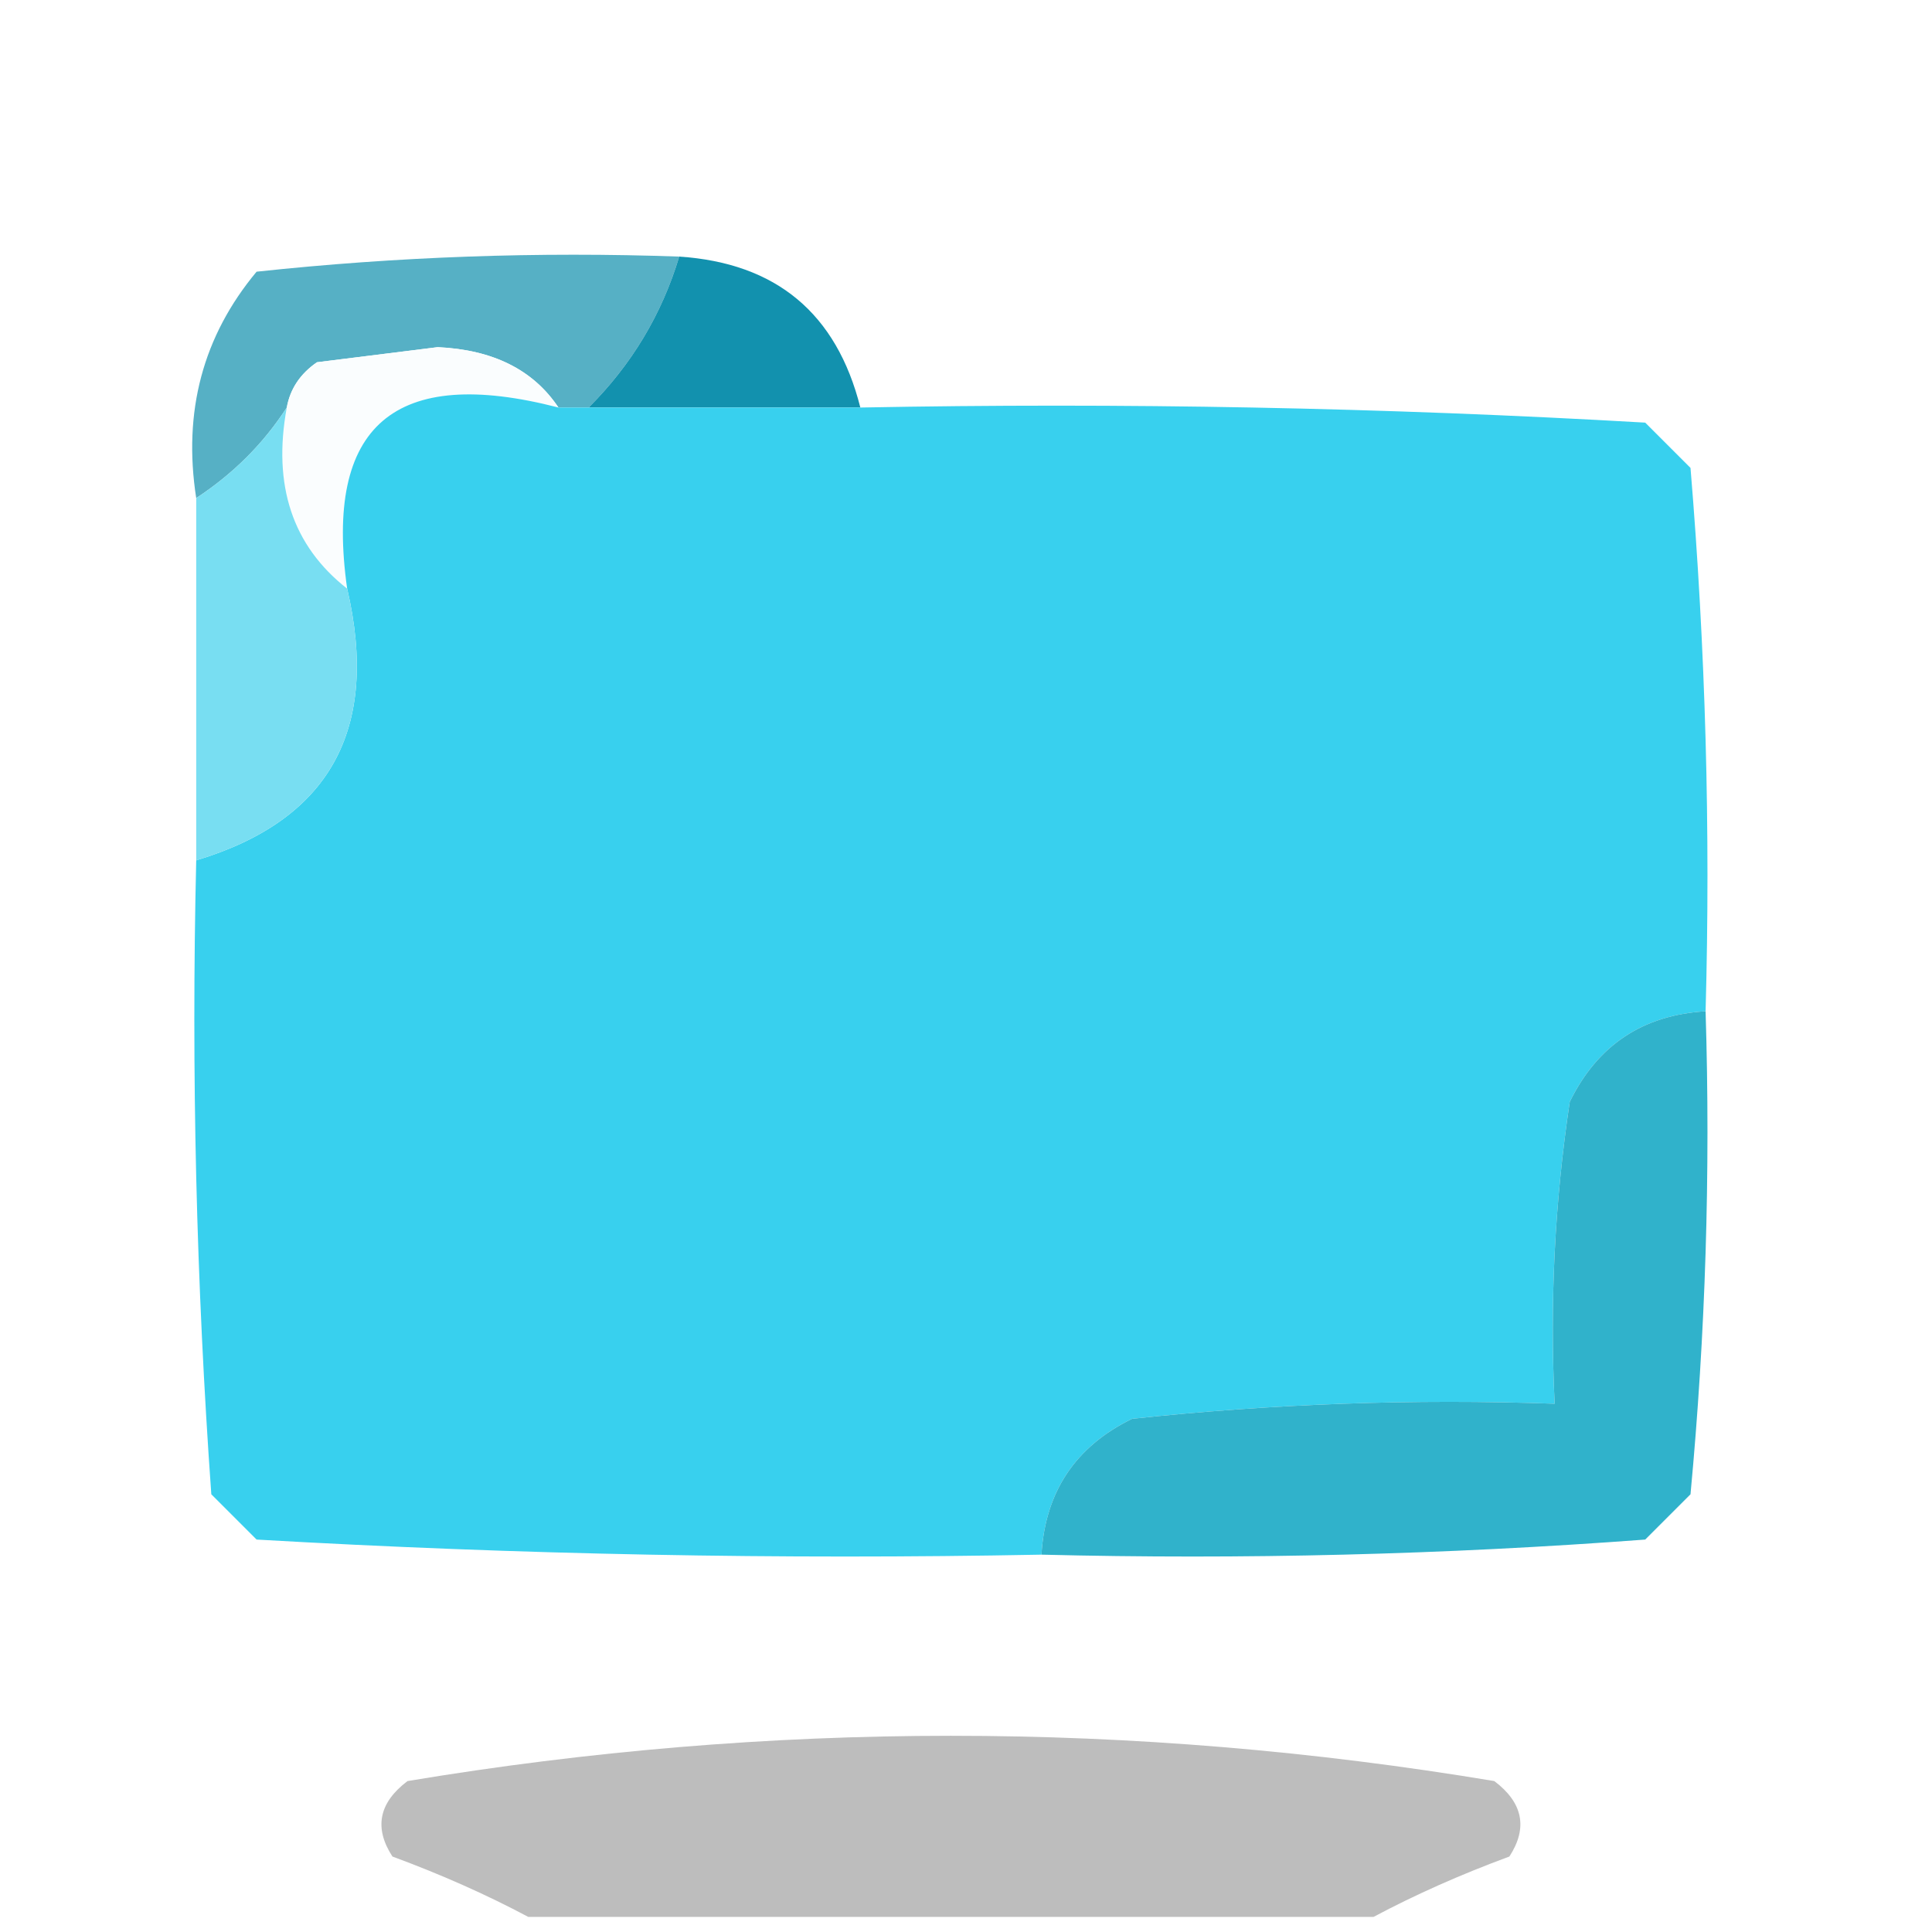
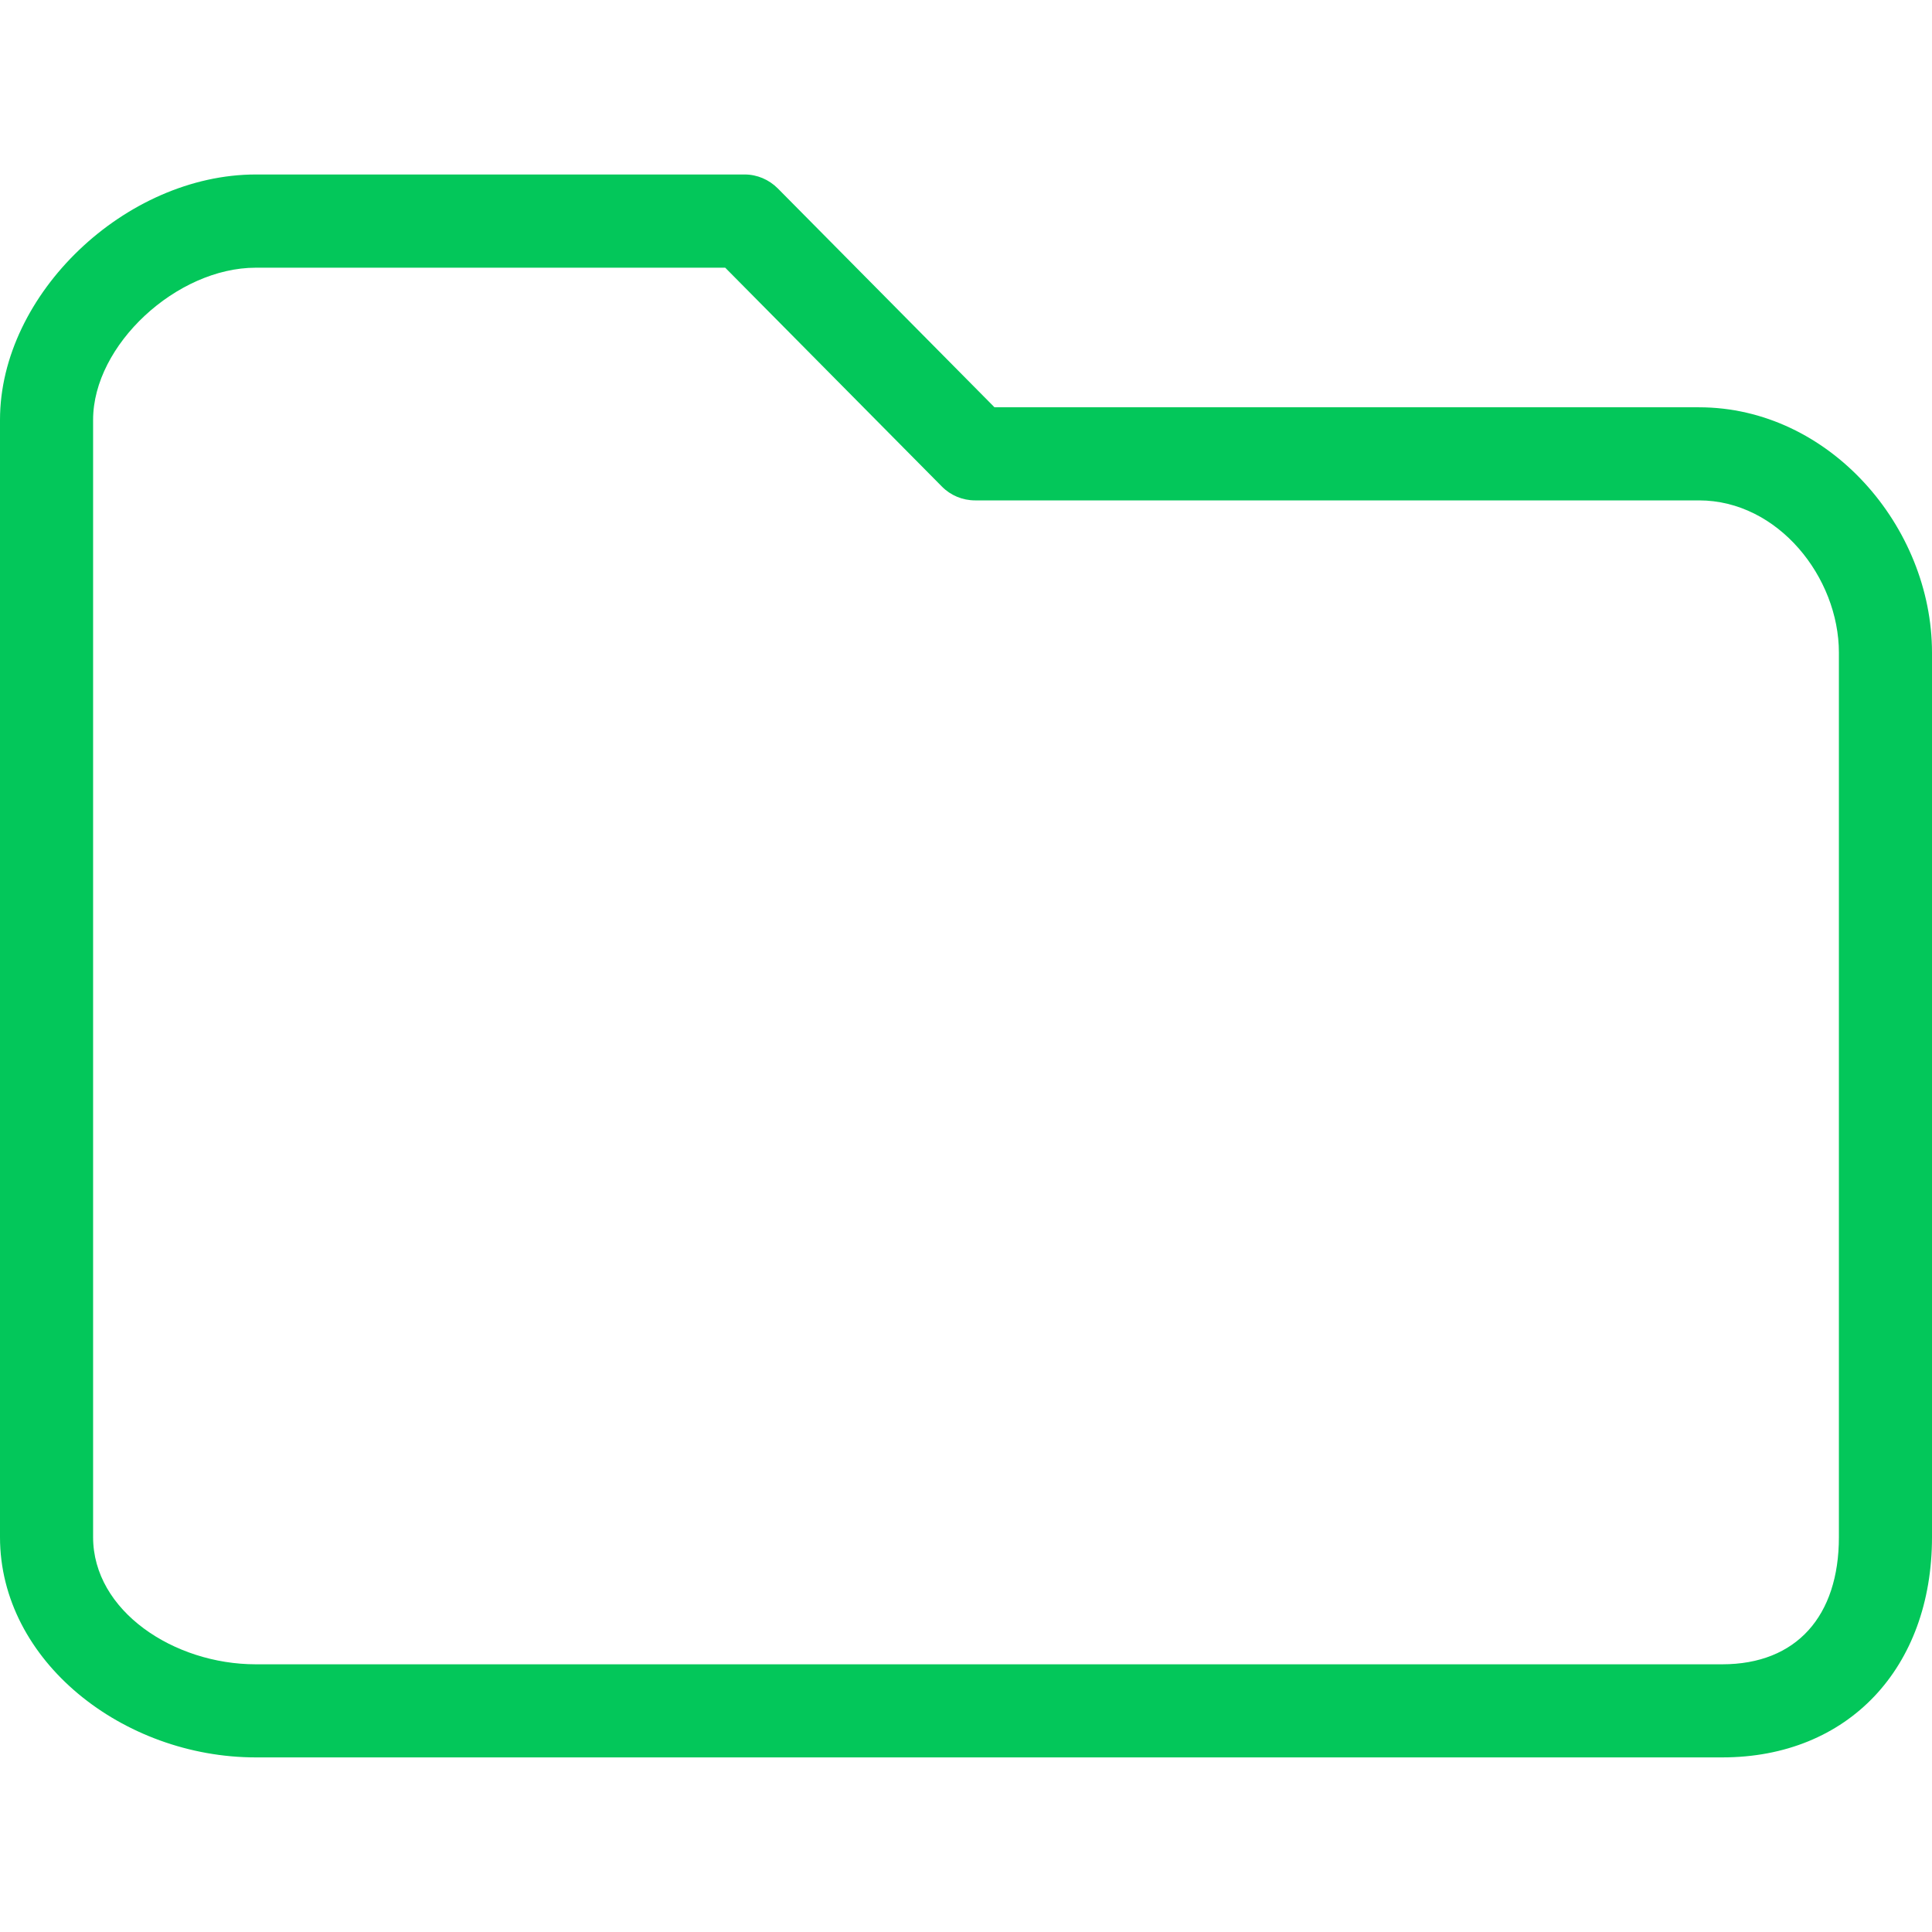
- <svg xmlns="http://www.w3.org/2000/svg" version="1.1" width="64px" height="64px" style="shape-rendering:geometricPrecision; text-rendering:geometricPrecision; image-rendering:optimizeQuality; fill-rule:evenodd; clip-rule:evenodd">
-   <g>
-     <path style="opacity:0.999" fill="#56b0c5" d="M 22.5,8.5 C 21.925,10.411 20.925,12.078 19.5,13.5C 19.167,13.5 18.833,13.5 18.5,13.5C 17.666,12.252 16.333,11.585 14.5,11.5C 13.167,11.667 11.833,11.833 10.5,12C 9.944,12.383 9.611,12.883 9.5,13.5C 8.728,14.694 7.728,15.694 6.5,16.5C 6.055,13.635 6.721,11.135 8.5,9C 13.155,8.501 17.822,8.334 22.5,8.5 Z" />
-   </g>
-   <g>
-     <path style="opacity:0.938" fill="#038aa9" d="M 22.5,8.5 C 25.712,8.712 27.712,10.379 28.5,13.5C 25.5,13.5 22.5,13.5 19.5,13.5C 20.925,12.078 21.925,10.411 22.5,8.5 Z" />
-   </g>
-   <g>
-     <path style="opacity:1" fill="#fafdfe" d="M 18.5,13.5 C 13.069,12.094 10.735,14.094 11.5,19.5C 9.692,18.082 9.025,16.082 9.5,13.5C 9.611,12.883 9.944,12.383 10.5,12C 11.833,11.833 13.167,11.667 14.5,11.5C 16.333,11.585 17.666,12.252 18.5,13.5 Z" />
-   </g>
-   <g>
-     <path style="opacity:0.998" fill="#38d0ee" d="M 18.5,13.5 C 18.833,13.5 19.167,13.5 19.5,13.5C 22.5,13.5 25.5,13.5 28.5,13.5C 37.173,13.334 45.84,13.5 54.5,14C 55,14.5 55.5,15 56,15.5C 56.499,21.491 56.666,27.491 56.5,33.5C 54.418,33.624 52.918,34.624 52,36.5C 51.502,39.817 51.335,43.15 51.5,46.5C 46.822,46.334 42.155,46.501 37.5,47C 35.624,47.918 34.624,49.418 34.5,51.5C 25.827,51.666 17.16,51.5 8.5,51C 8,50.5 7.5,50 7,49.5C 6.5,42.508 6.334,35.508 6.5,28.5C 10.918,27.17 12.585,24.17 11.5,19.5C 10.735,14.094 13.069,12.094 18.5,13.5 Z" />
-   </g>
-   <g>
-     <path style="opacity:1" fill="#78def2" d="M 9.5,13.5 C 9.025,16.082 9.692,18.082 11.5,19.5C 12.585,24.17 10.918,27.17 6.5,28.5C 6.5,24.5 6.5,20.5 6.5,16.5C 7.728,15.694 8.728,14.694 9.5,13.5 Z" />
-   </g>
-   <g>
-     <path style="opacity:0.989" fill="#2eb1cb" d="M 56.5,33.5 C 56.666,38.844 56.499,44.177 56,49.5C 55.5,50 55,50.5 54.5,51C 47.842,51.5 41.175,51.666 34.5,51.5C 34.624,49.418 35.624,47.918 37.5,47C 42.155,46.501 46.822,46.334 51.5,46.5C 51.335,43.15 51.502,39.817 52,36.5C 52.918,34.624 54.418,33.624 56.5,33.5 Z" />
-   </g>
-   <g>
-     <path style="opacity:0.258" fill="#000000" d="M 45.5,63.5 C 36.167,63.5 26.833,63.5 17.5,63.5C 16.122,62.766 14.623,62.099 13,61.5C 12.383,60.551 12.549,59.718 13.5,59C 25.5,57 37.5,57 49.5,59C 50.451,59.718 50.617,60.551 50,61.5C 48.377,62.099 46.877,62.766 45.5,63.5 Z" />
-   </g>
+ <svg xmlns="http://www.w3.org/2000/svg" width="16" height="16" viewBox="0 0 16 16" fill="none">
+   <path d="M14.07 3.373H8.236L6.441 1.56C6.368 1.487 6.27 1.445 6.167 1.445H2.119C1.041 1.445 0 2.434 0 3.477V12.73C0 13.758 1.022 14.554 2.118 14.554H14.263C15.308 14.554 16 13.811 16 12.73V5.405C16 4.362 15.149 3.373 14.07 3.373ZM15.229 12.73C15.229 13.383 14.878 13.783 14.263 13.783H2.118C1.44 13.783 0.771 13.341 0.771 12.73V3.477C0.771 2.856 1.464 2.217 2.118 2.217H6.006L7.801 4.03C7.873 4.103 7.972 4.144 8.075 4.144H14.07C14.727 4.144 15.229 4.783 15.229 5.405L15.229 12.73Z" fill="#03C75A" />
</svg>
